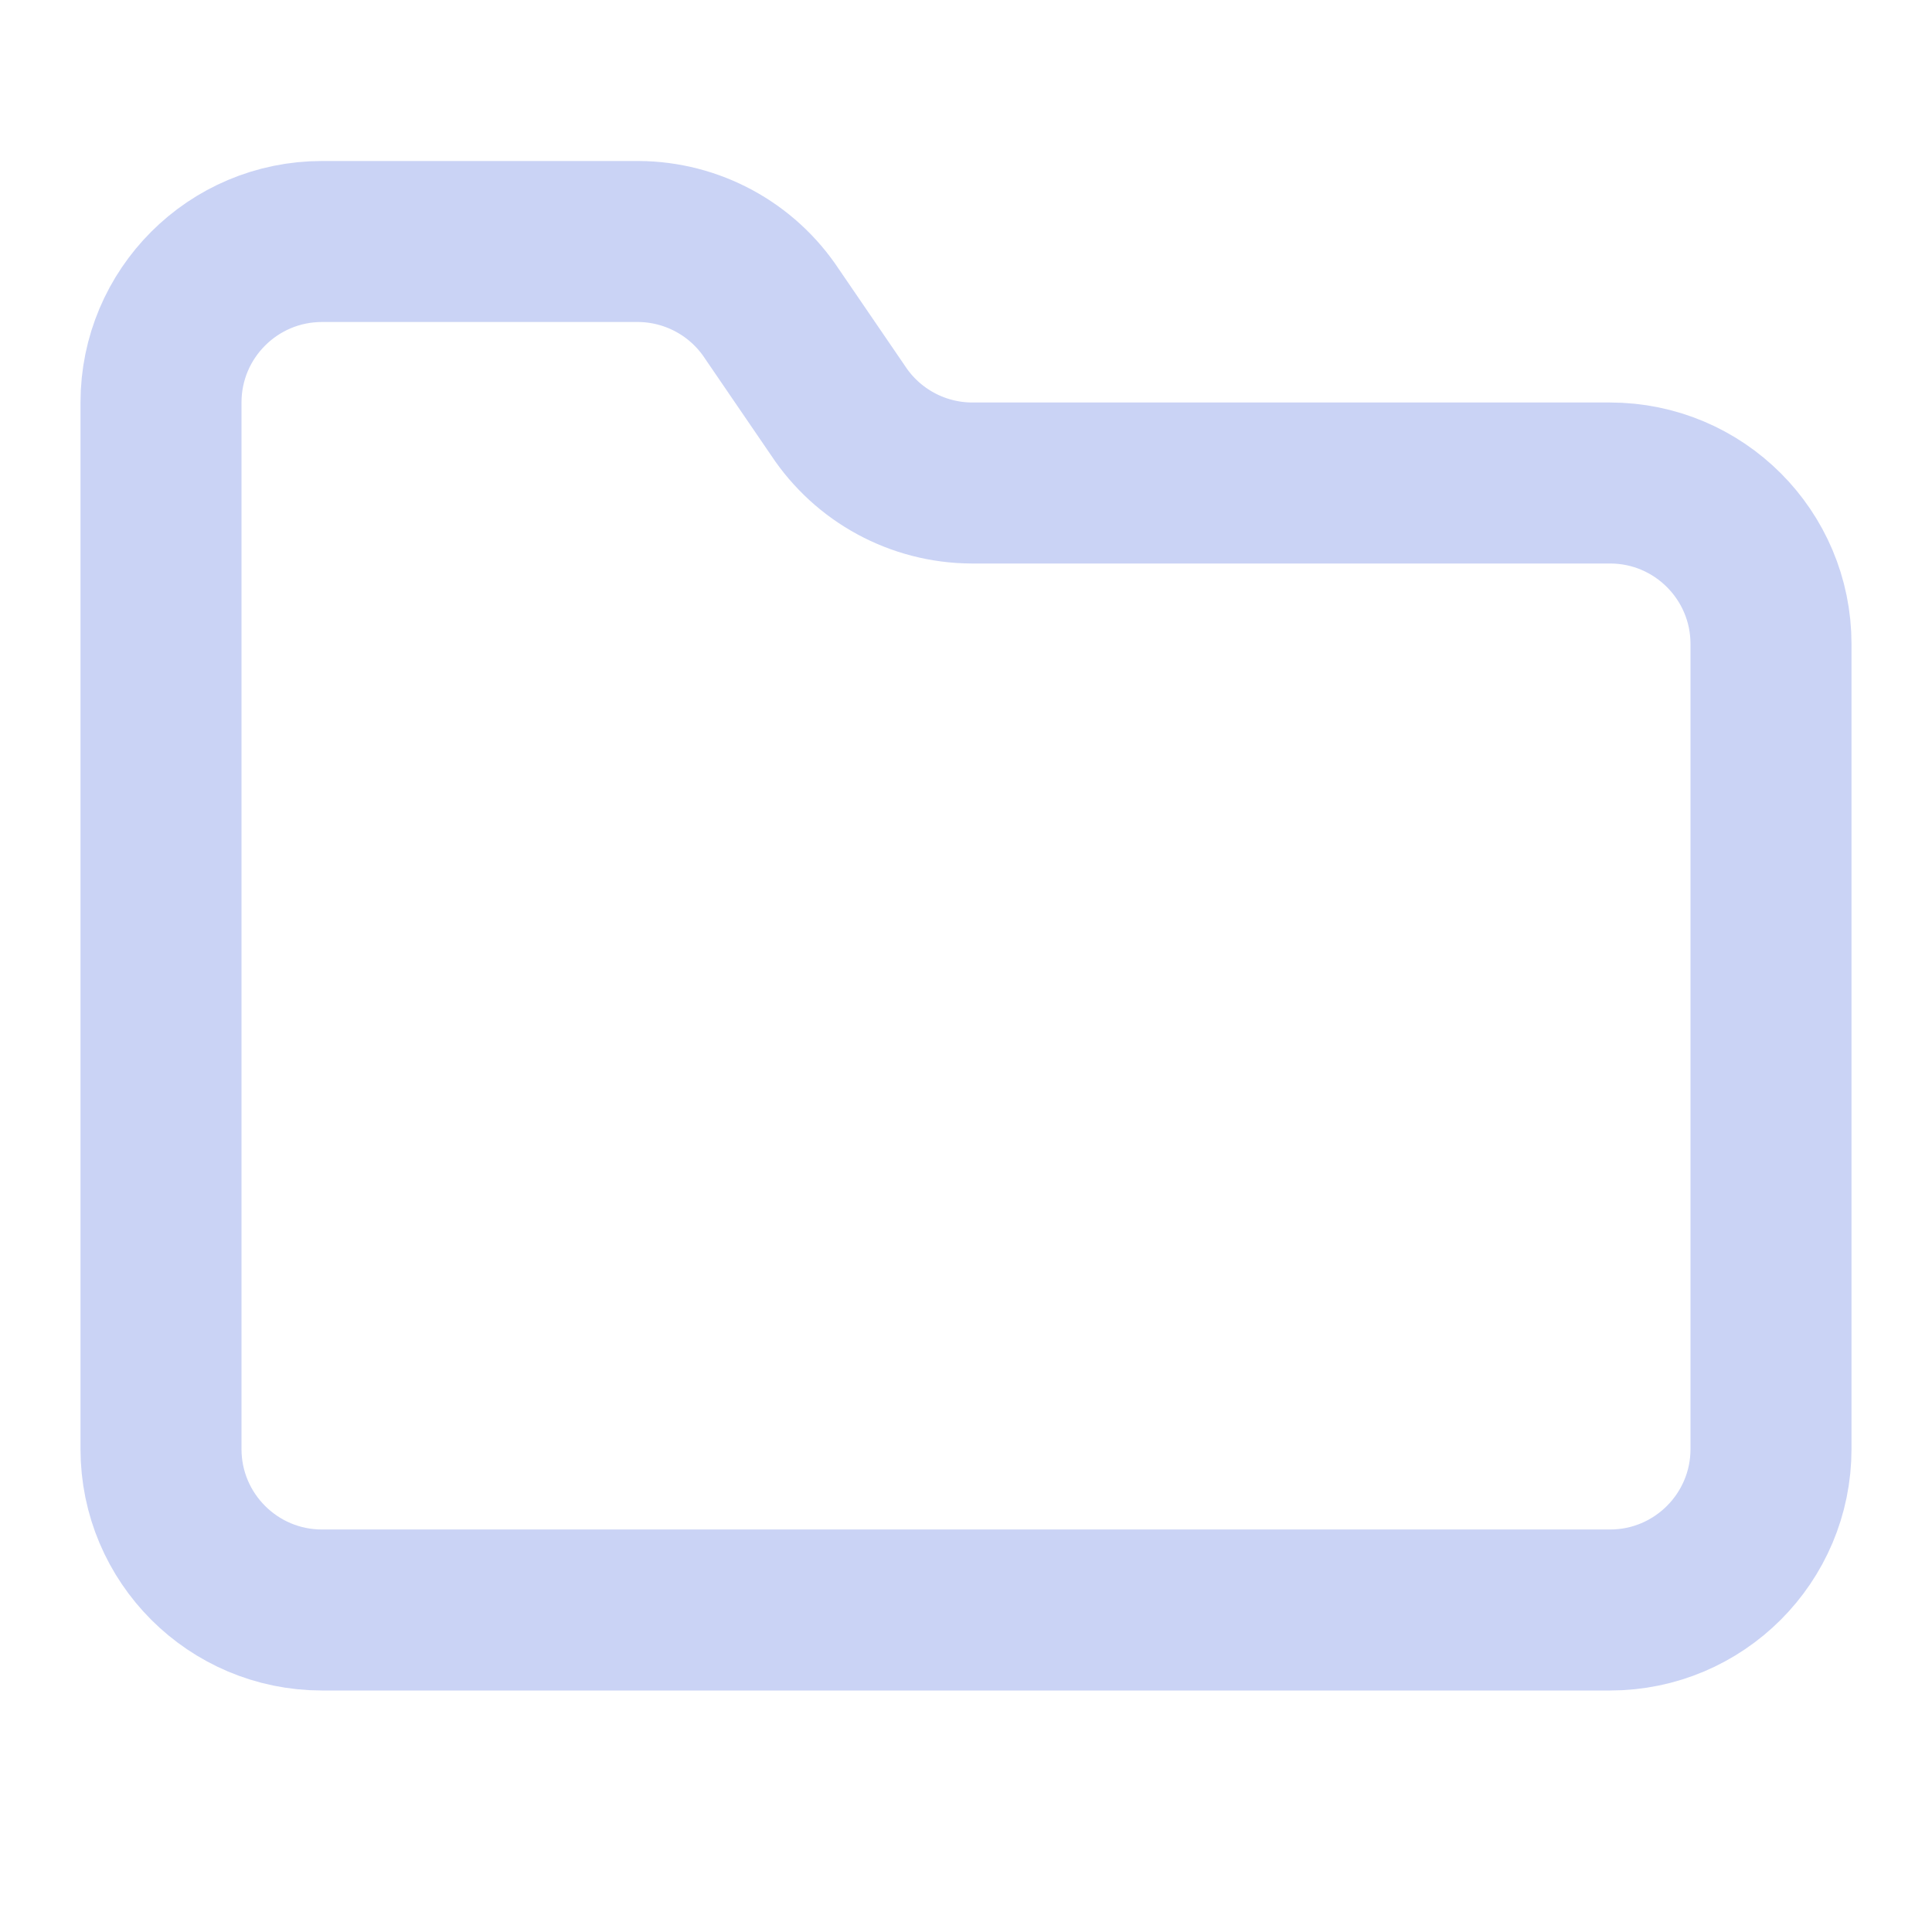
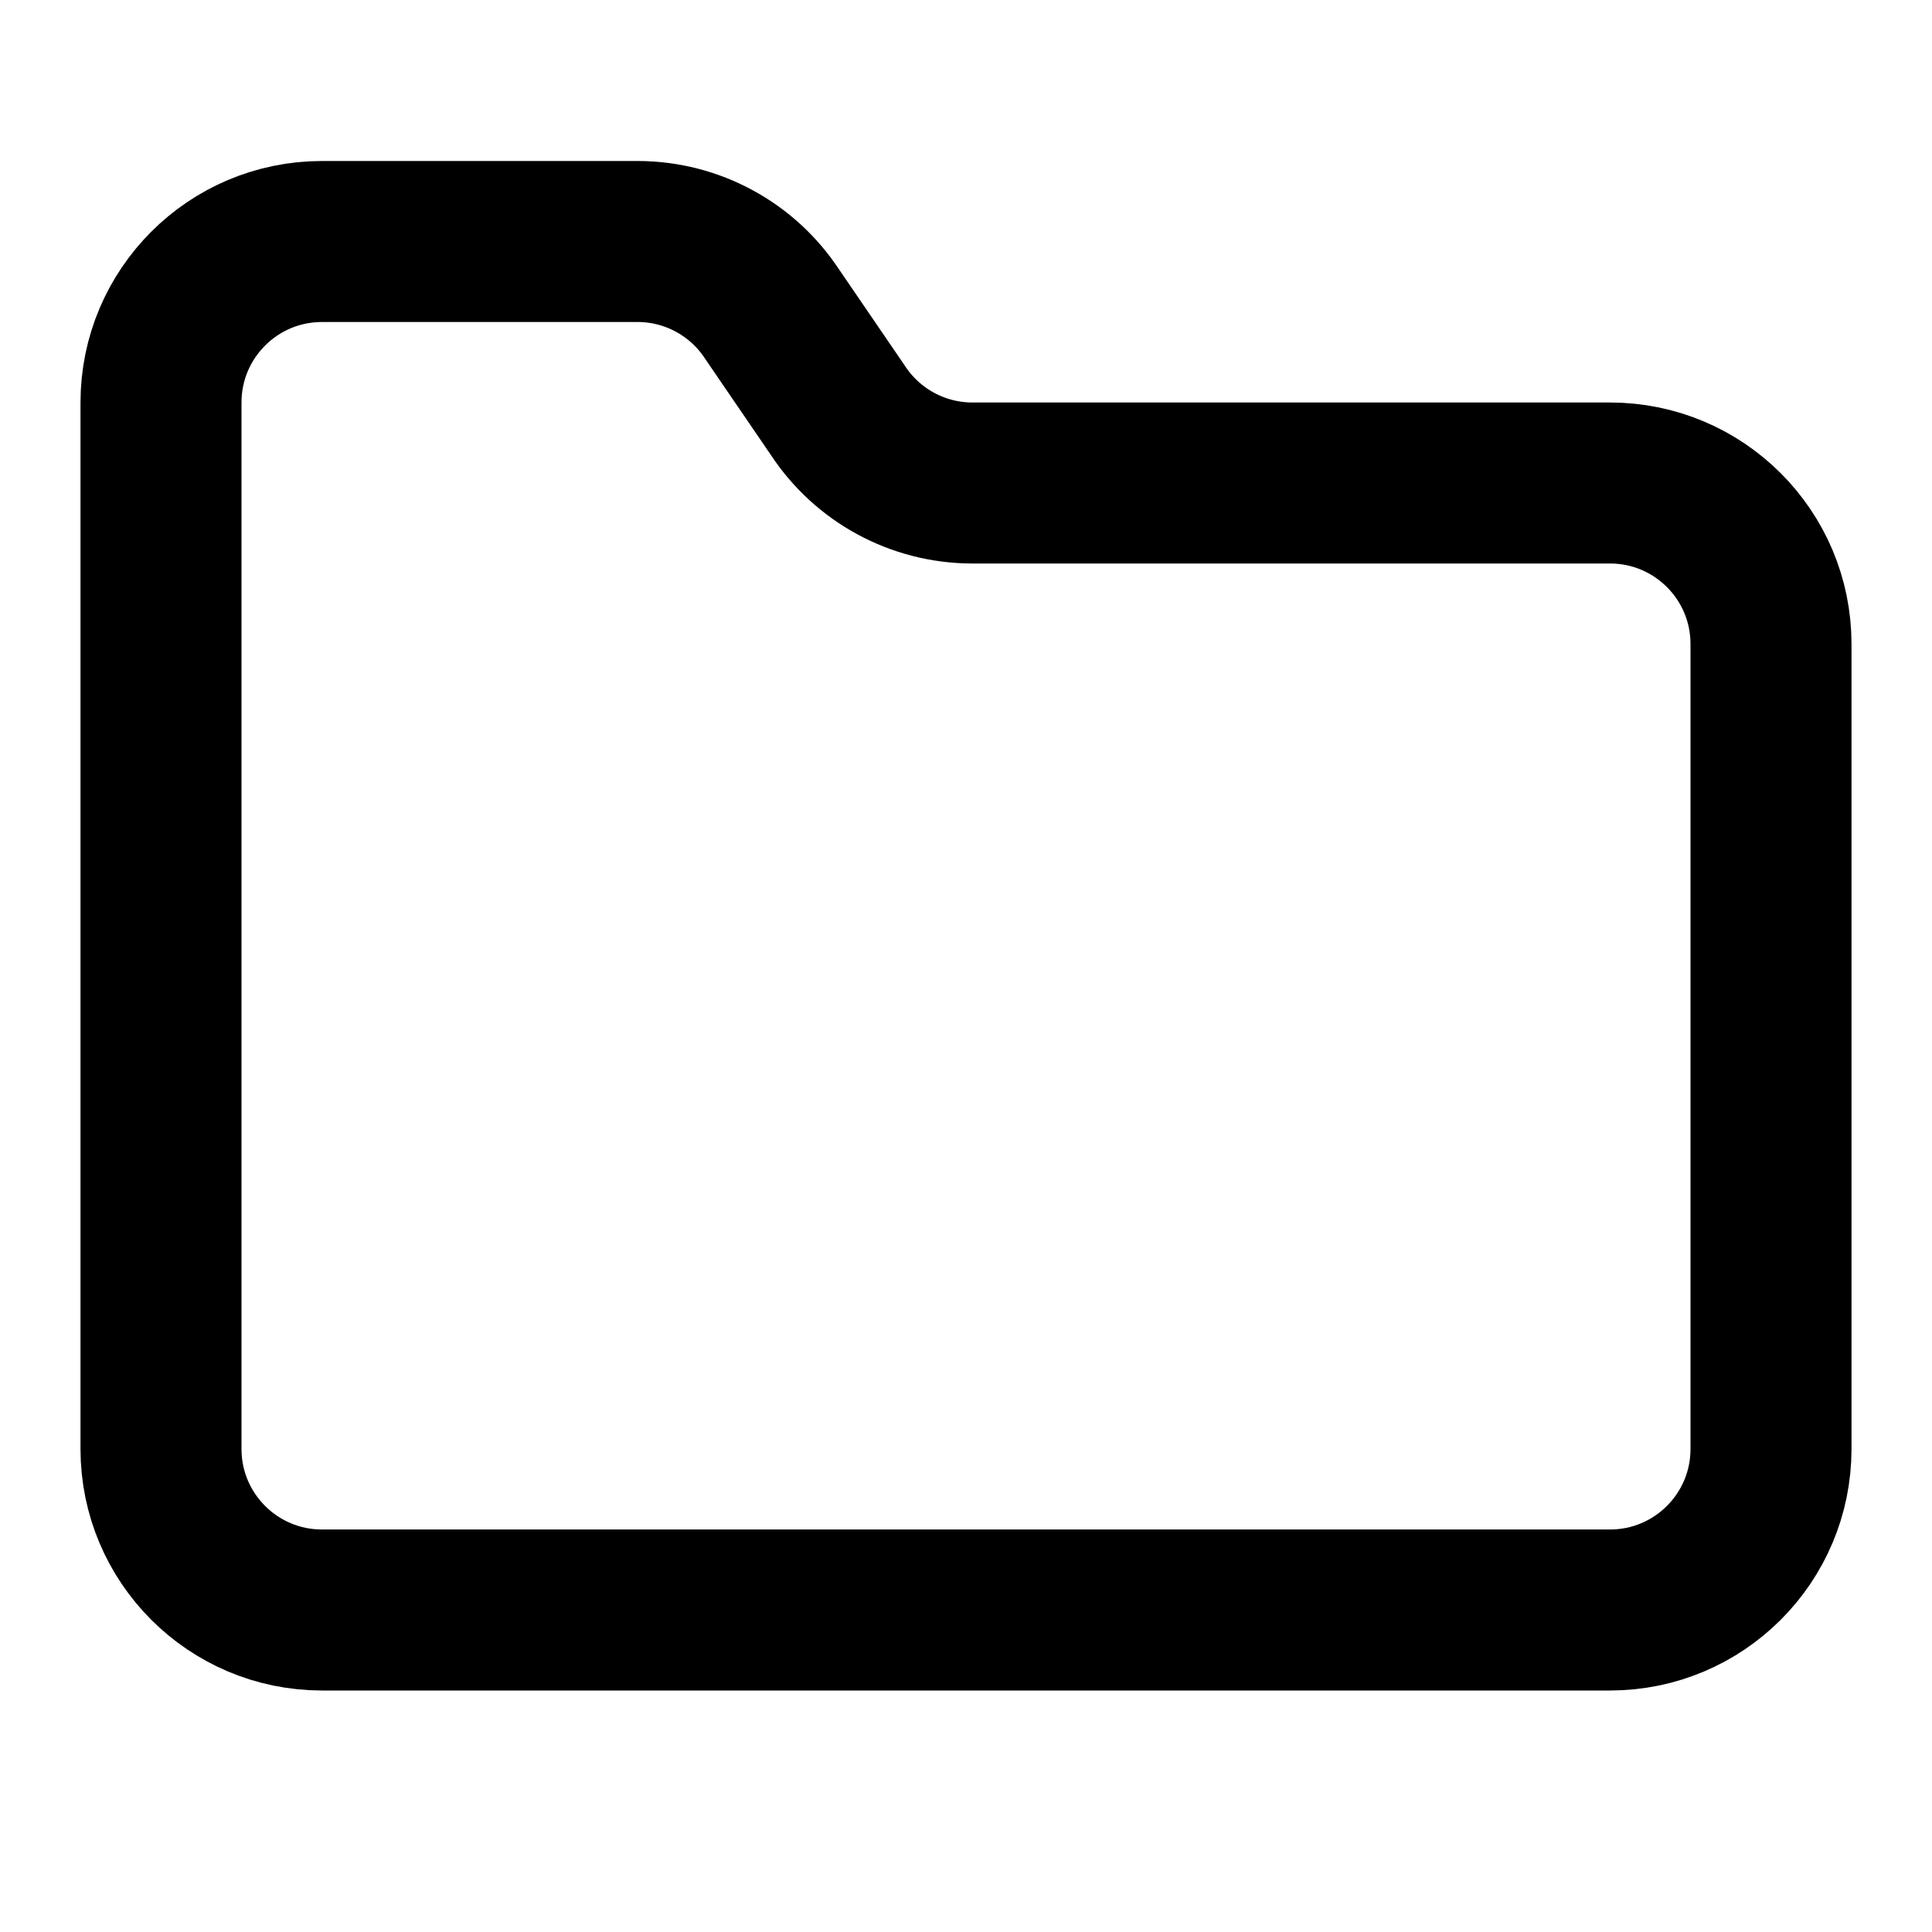
- <svg xmlns="http://www.w3.org/2000/svg" viewBox="0 0 24 24" fill="none" stroke="#cad3f5" stroke-width="2" stroke-linecap="round" stroke-linejoin="round">
+ <svg xmlns="http://www.w3.org/2000/svg" viewBox="0 0 24 24" fill="none" stroke="currentColor" stroke-width="2" stroke-linecap="round" stroke-linejoin="round">
  <path d="M4 20h16a2 2 0 0 0 2-2V8a2 2 0 0 0-2-2h-7.93a2 2 0 0 1-1.66-.9l-.82-1.2A2 2 0 0 0 7.93 3H4a2 2 0 0 0-2 2v13a2 2 0 0 0 2 2z" />
</svg>
